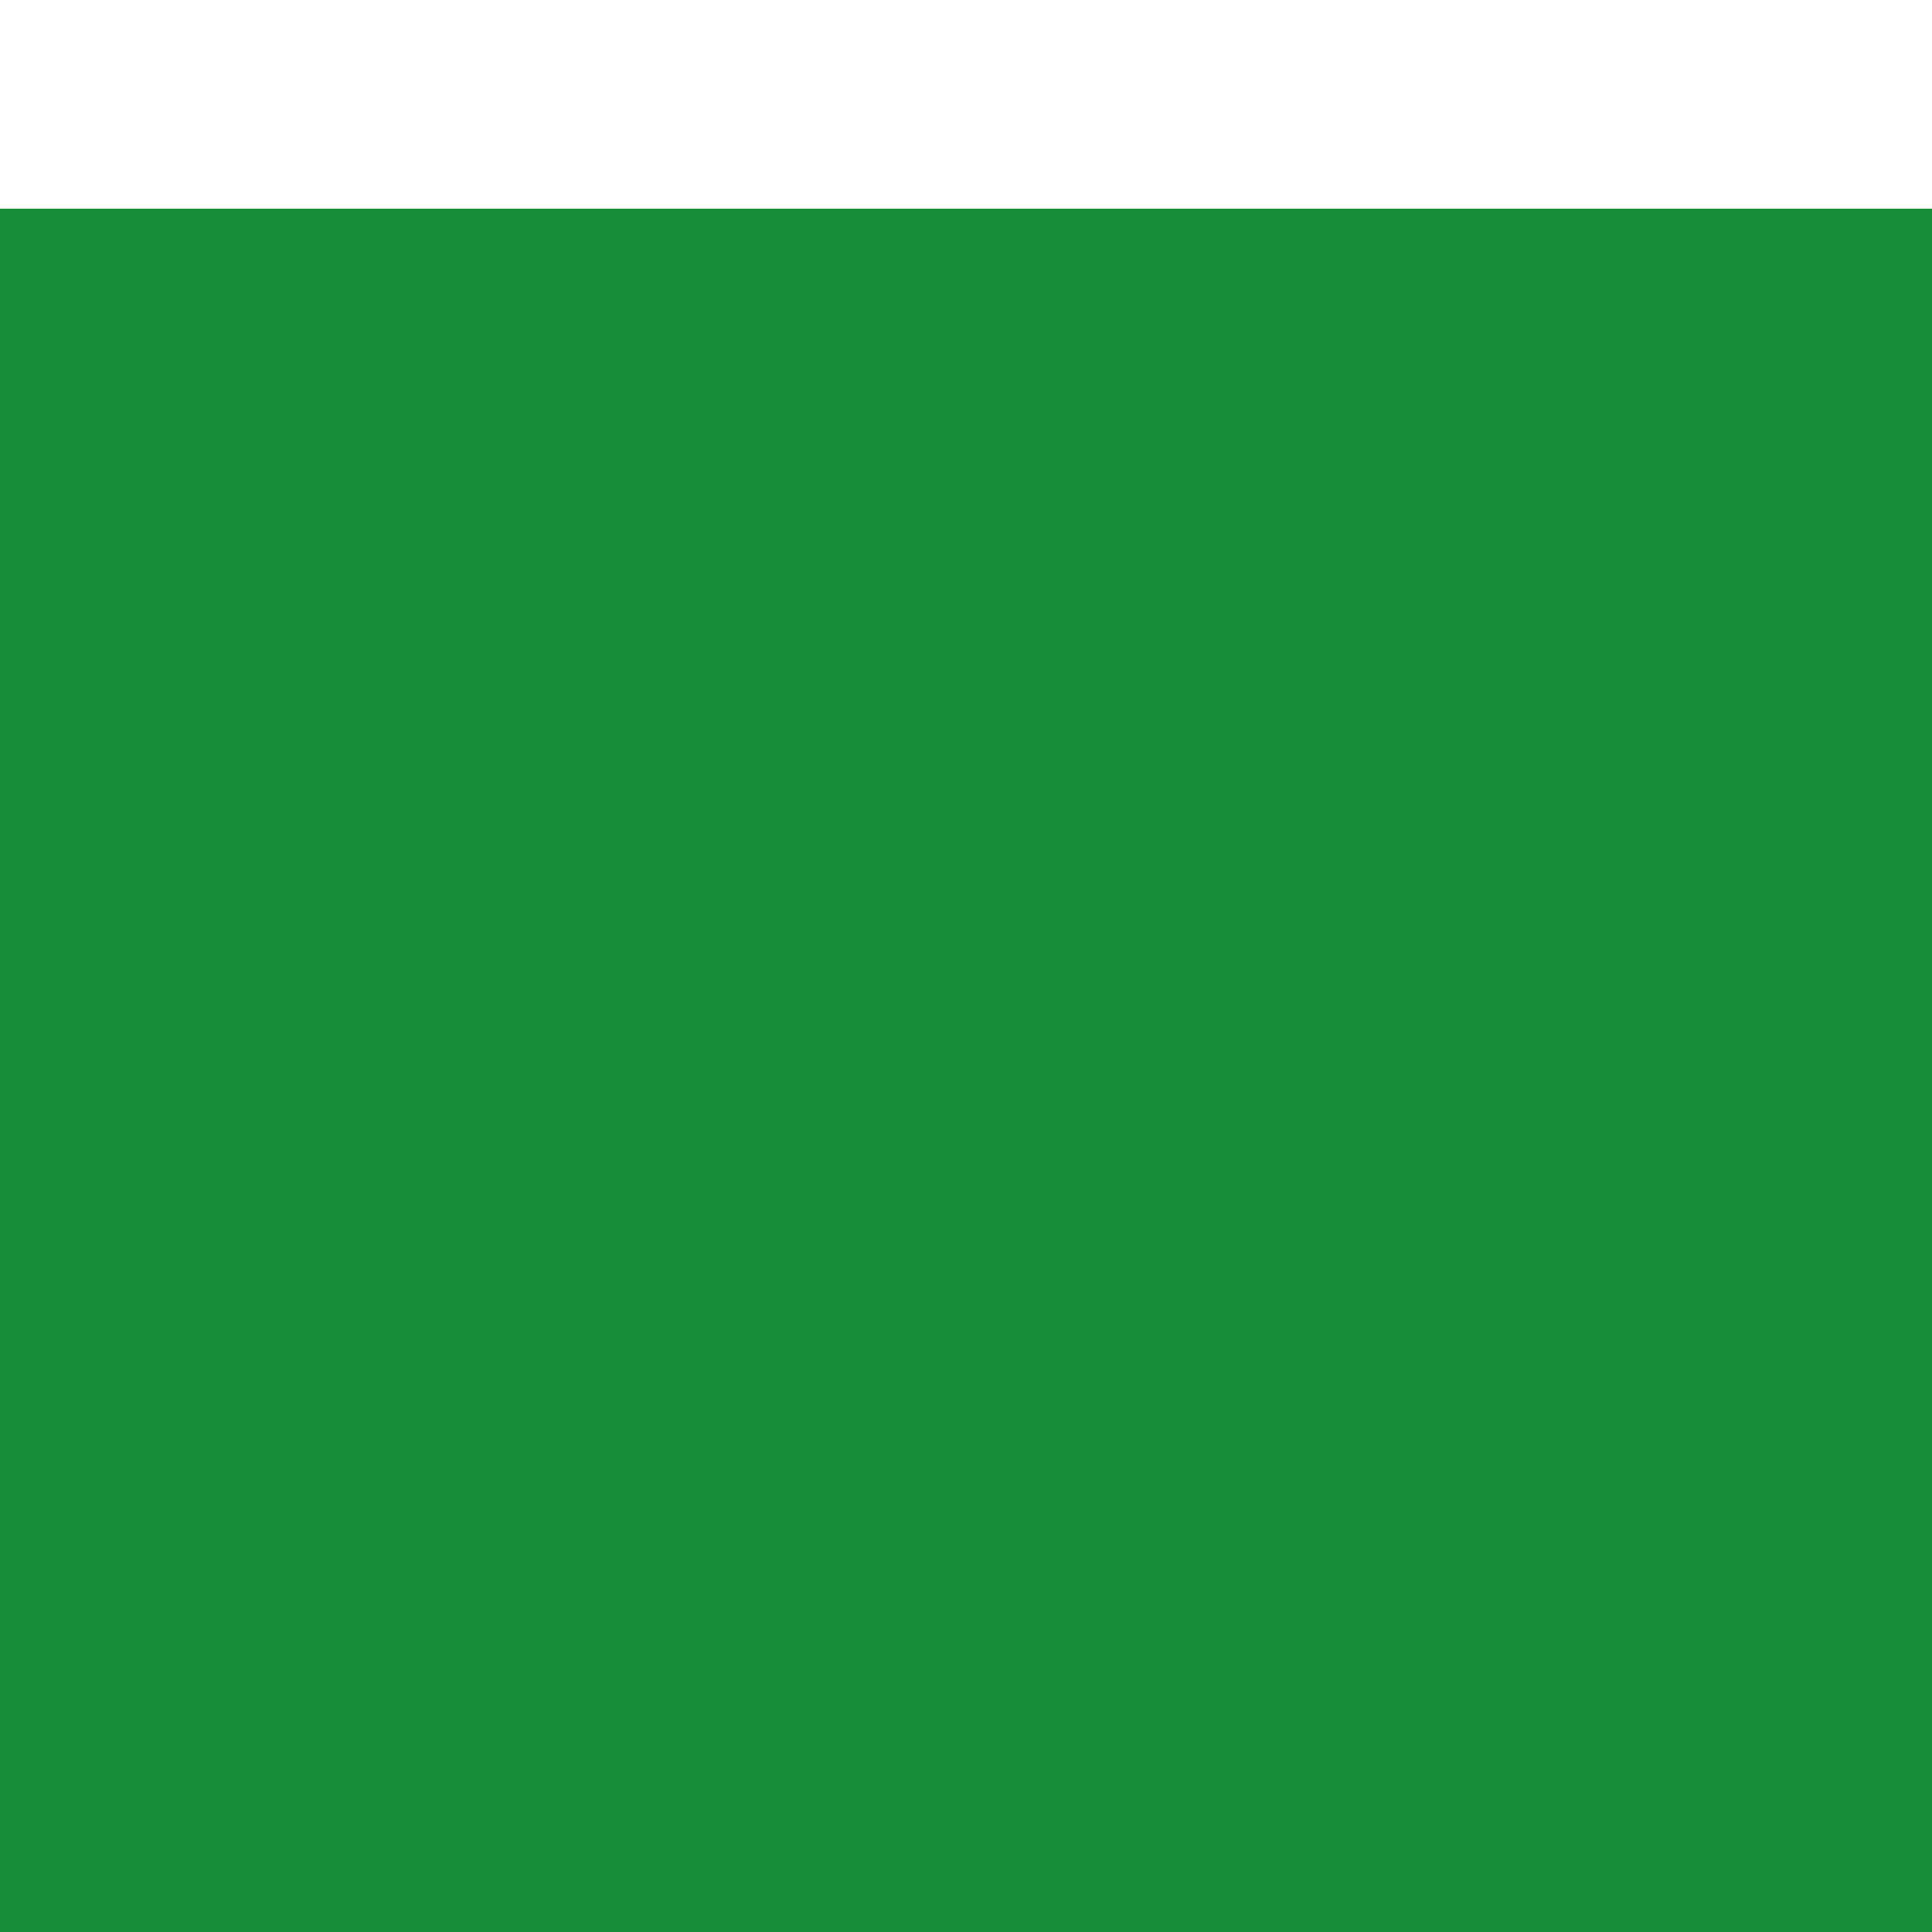
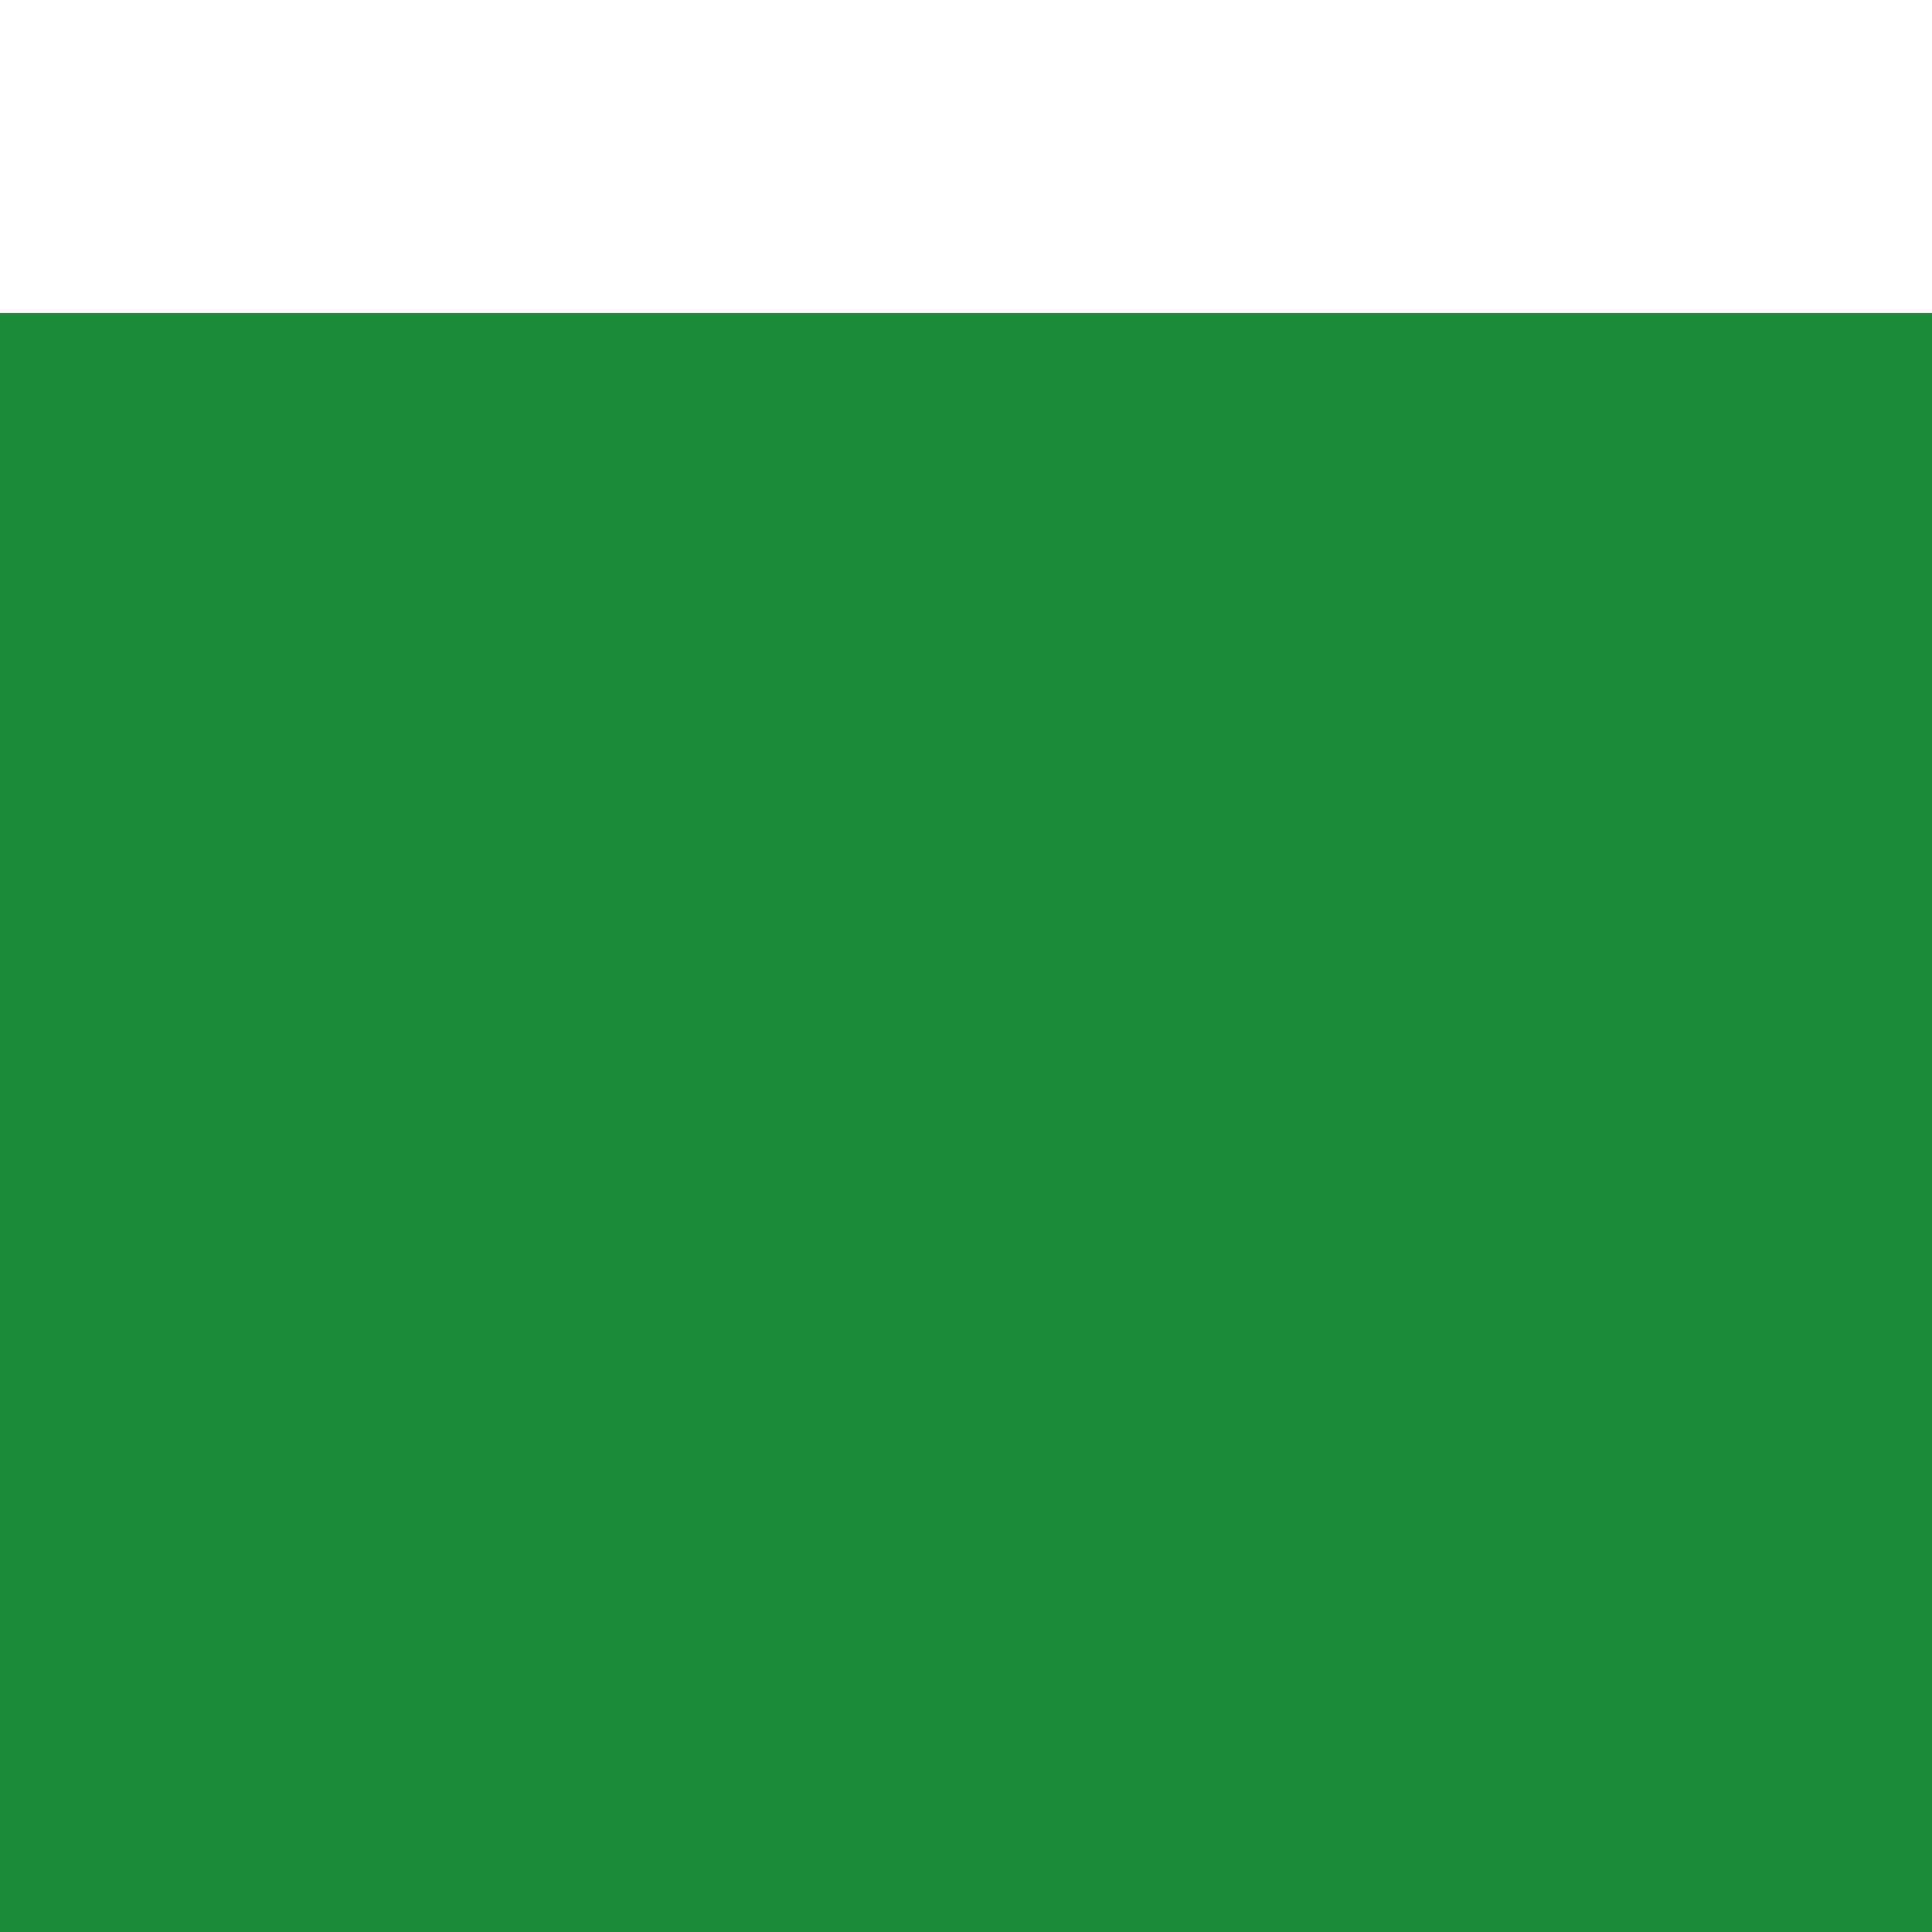
- <svg xmlns="http://www.w3.org/2000/svg" width="14" height="14" viewBox="0 -0.4 3.704 3.704" version="1.1" id="svg1">
+ <svg xmlns="http://www.w3.org/2000/svg" width="14" height="14" viewBox="0 -0.6 3.704 3.704" version="1.1" id="svg1">
  <defs id="defs1" />
  <rect style="fill:#1a8b37;stroke:none;stroke-width:0.67;stroke-linejoin:bevel;fill-opacity:1" id="rect1" width="3.704" height="3.704" x="0" y="0" />
</svg>
